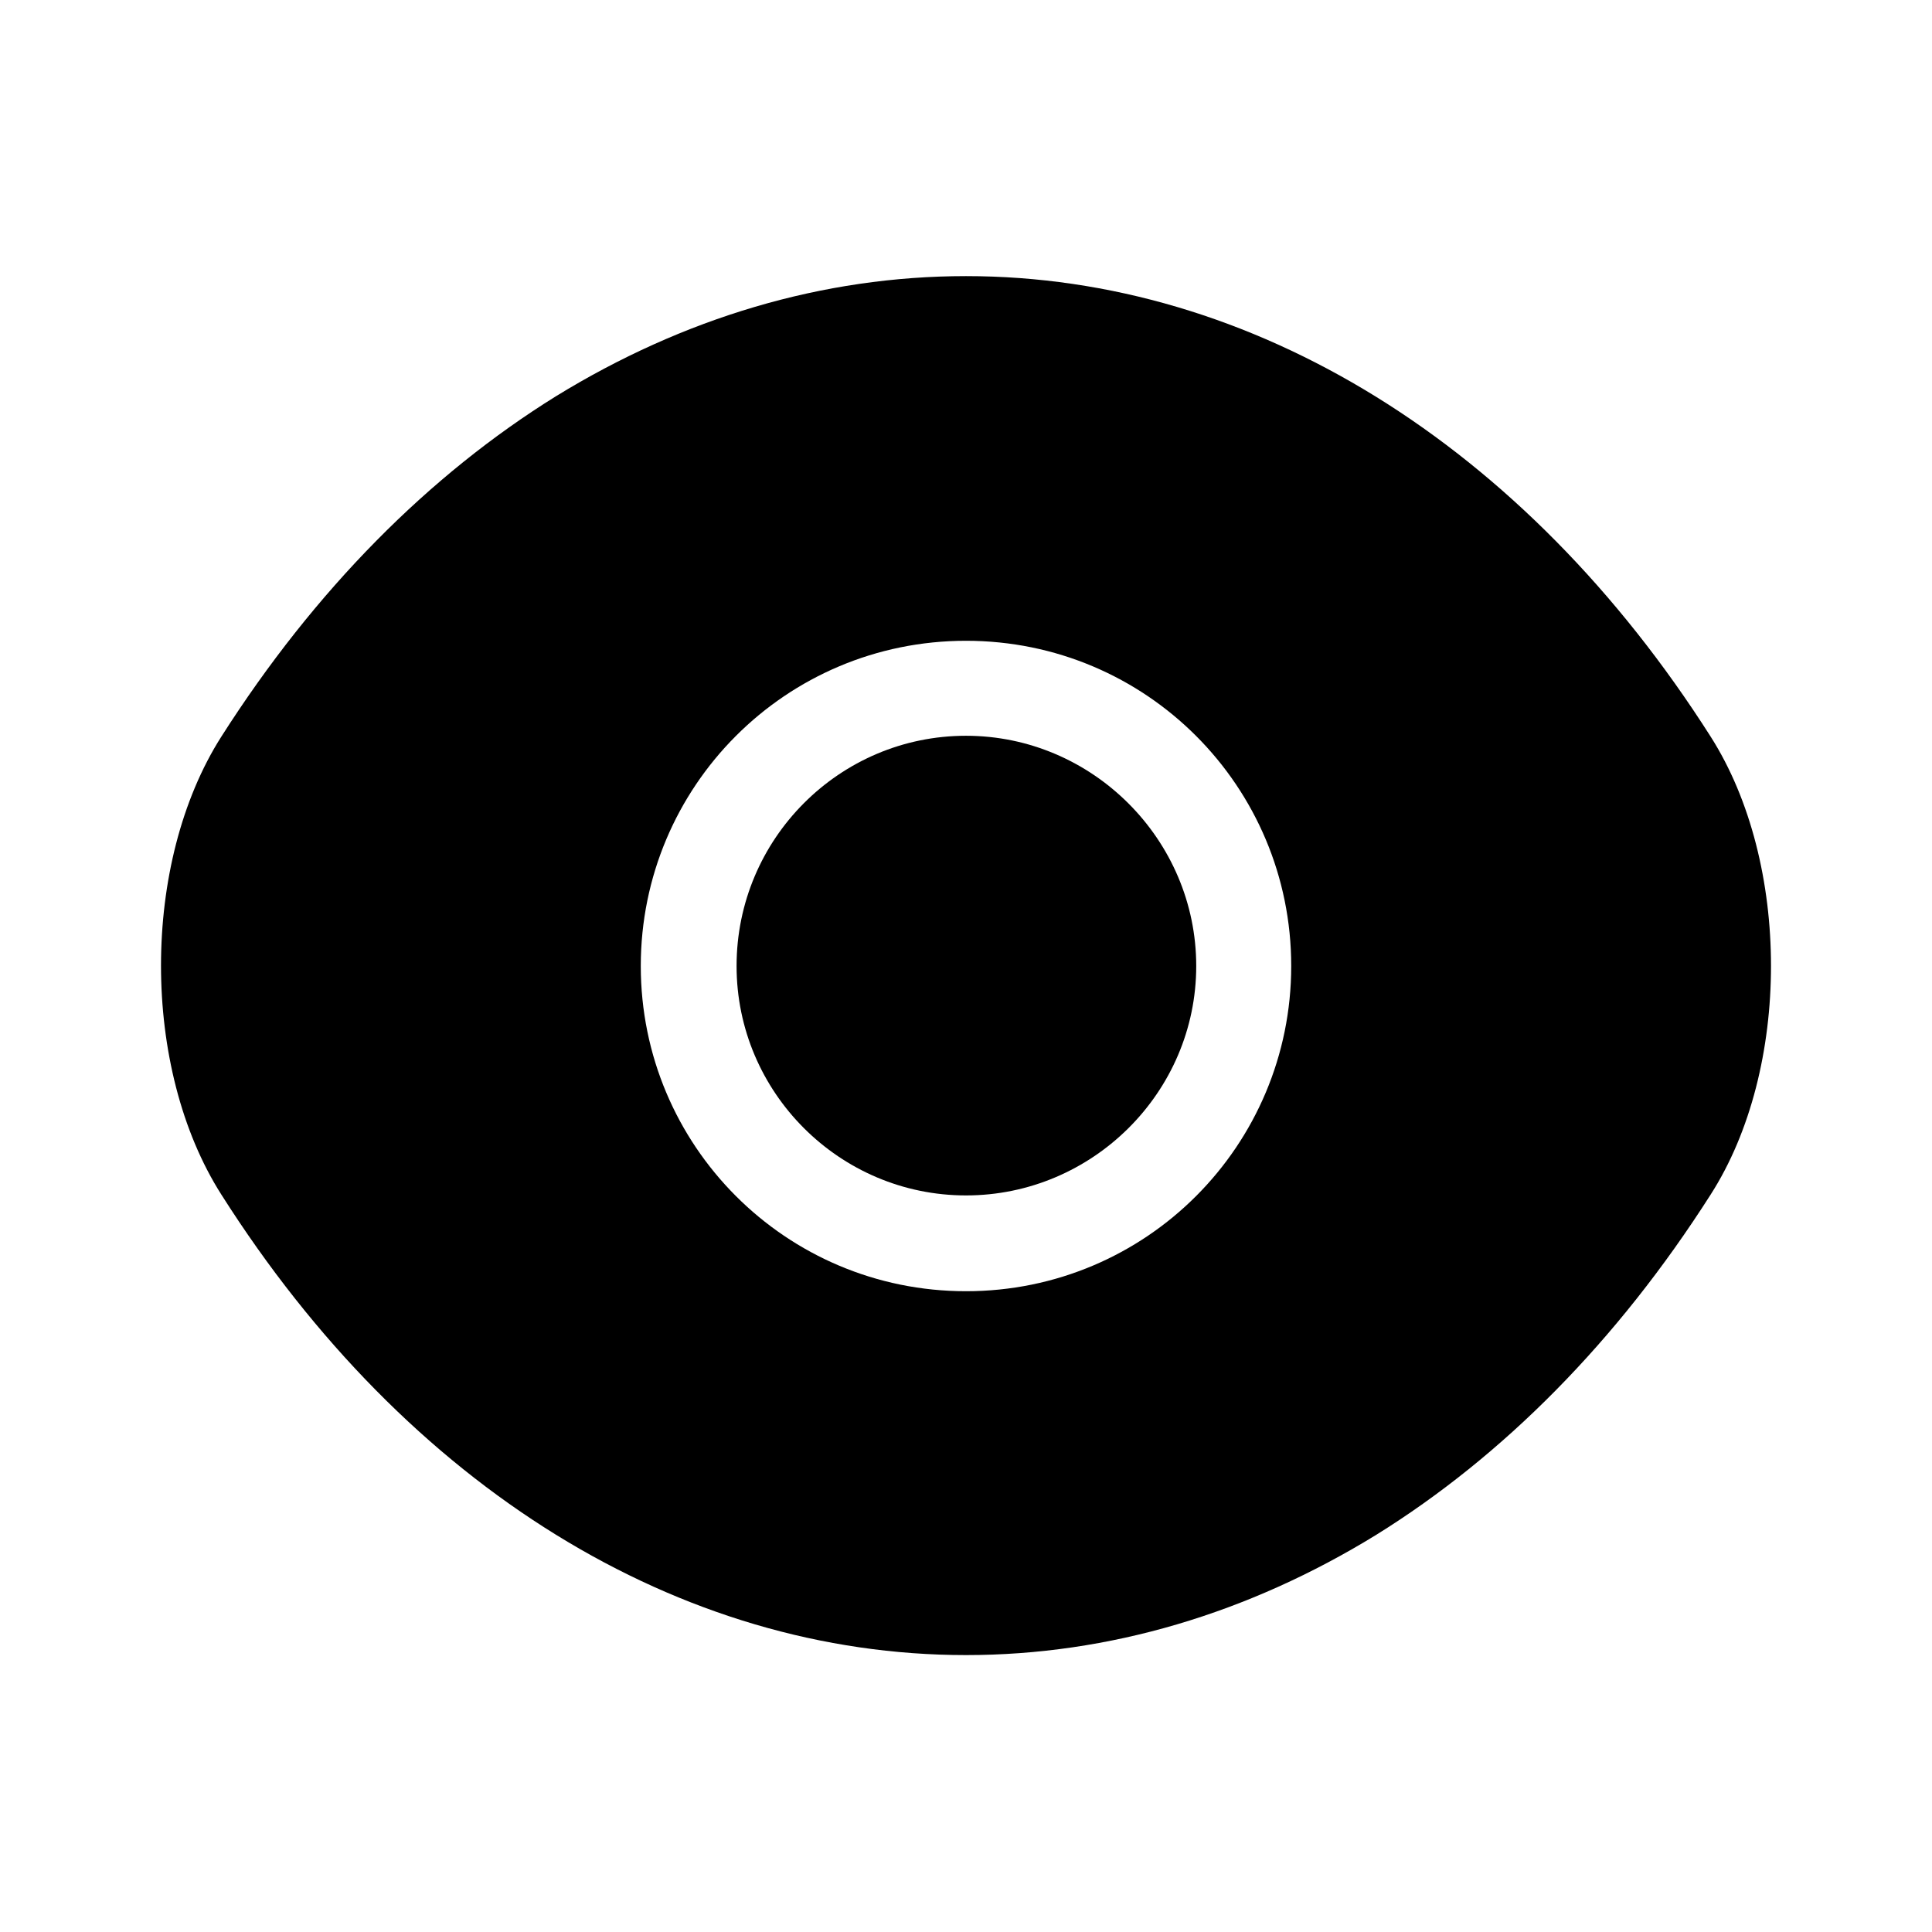
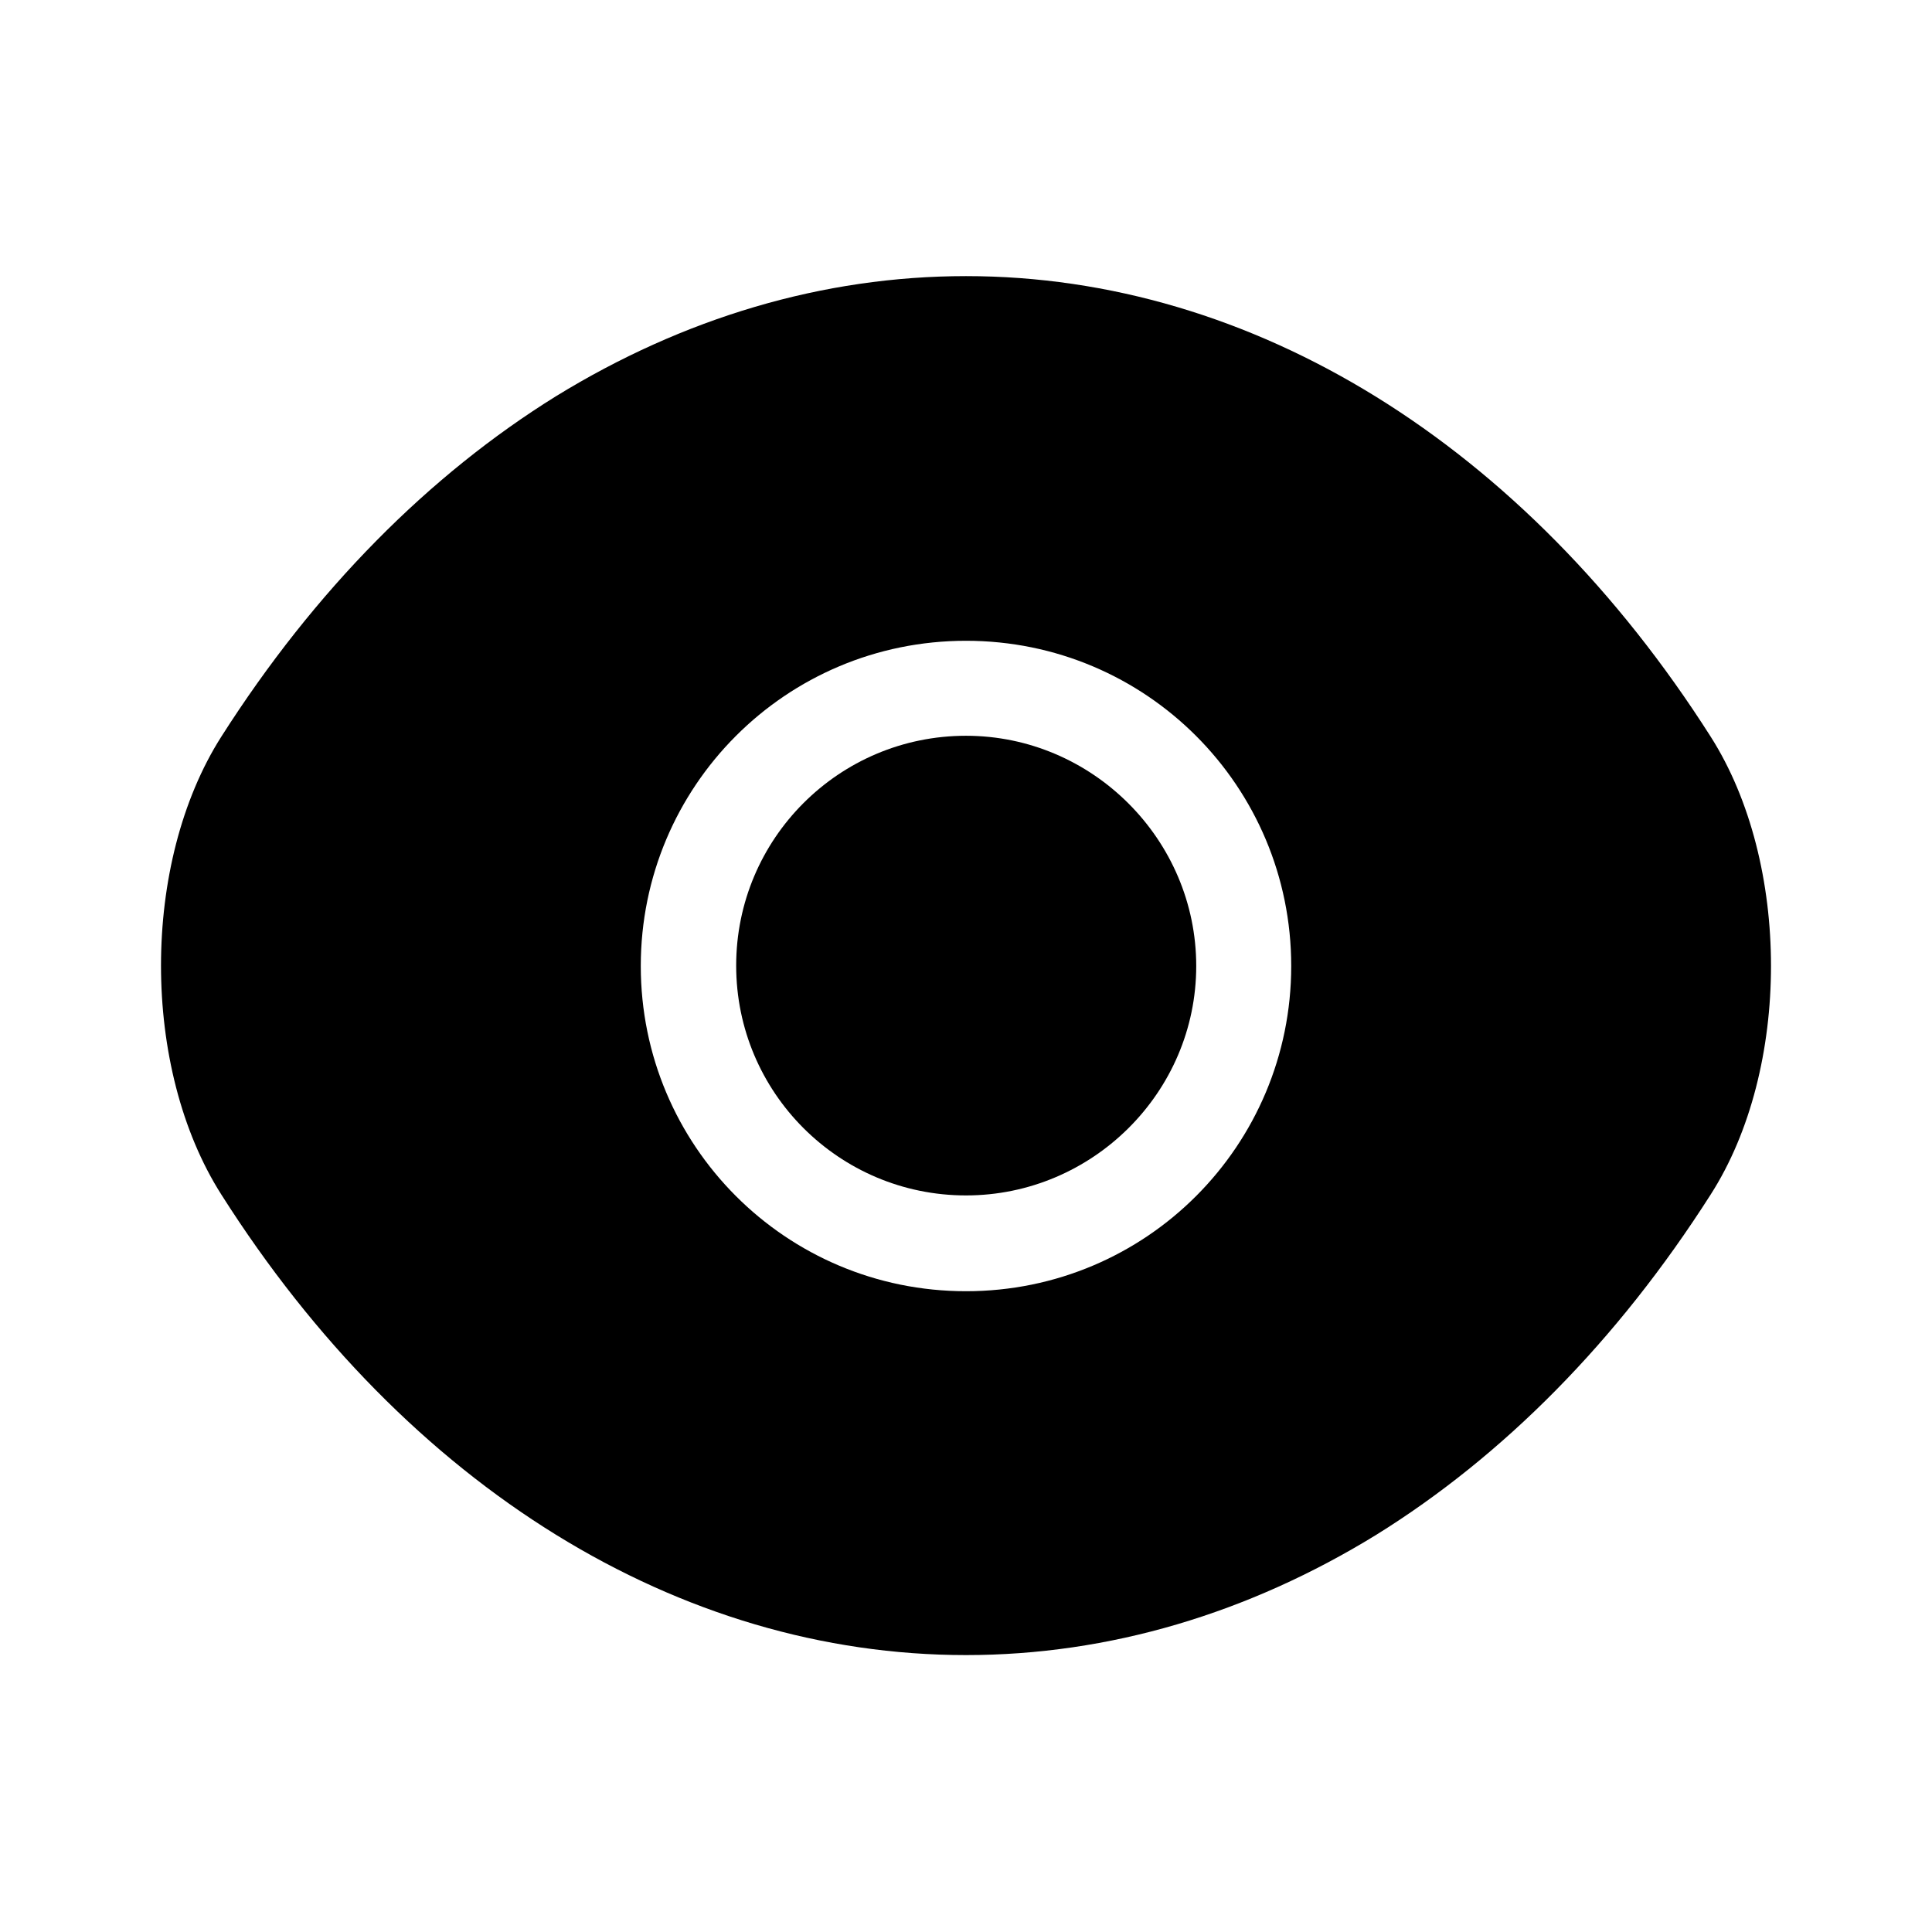
- <svg xmlns="http://www.w3.org/2000/svg" viewBox="0 0 24 24">
-   <path d="M21.25 9.15C18.94 5.52 15.56 3.43 12 3.43C10.22 3.43 8.49 3.95 6.91 4.92C5.33 5.9 3.91 7.33 2.75 9.15C1.75 10.72 1.75 13.27 2.75 14.84C5.06 18.48 8.44 20.56 12 20.56C13.78 20.56 15.51 20.04 17.09 19.07C18.67 18.09 20.09 16.66 21.25 14.84C22.25 13.28 22.25 10.72 21.25 9.15ZM12 16.04C9.76 16.04 7.96 14.23 7.96 12C7.96 9.77 9.76 7.96 12 7.96C14.24 7.96 16.04 9.77 16.04 12C16.04 14.23 14.24 16.04 12 16.04Z" />
-   <path d="M12 9.14C10.43 9.14 9.15 10.42 9.15 12C9.15 13.57 10.43 14.85 12 14.85C13.57 14.85 14.86 13.57 14.86 12C14.86 10.43 13.57 9.14 12 9.14Z" />
+ <svg xmlns="http://www.w3.org/2000/svg" width="24" height="24" viewBox="0 0 24 24">
+   <path d="M21.25 9.15C18.94 5.52 15.56 3.43 12 3.43c-1.78 0-3.51.52-5.09 1.49-1.58.98-3 2.41-4.16 4.23-1 1.57-1 4.12 0 5.69 2.31 3.64 5.69 5.72 9.25 5.72 1.78 0 3.51-.52 5.09-1.49 1.58-.98 3-2.41 4.16-4.23 1-1.56 1-4.12 0-5.69ZM12 16.04c-2.24 0-4.04-1.81-4.04-4.04S9.76 7.96 12 7.96s4.04 1.81 4.04 4.04-1.8 4.04-4.04 4.04Z" />
+   <path d="M12 9.14a2.855 2.855 0 0 0 0 5.71c1.57 0 2.86-1.28 2.86-2.85S13.57 9.14 12 9.14Z" />
</svg>
